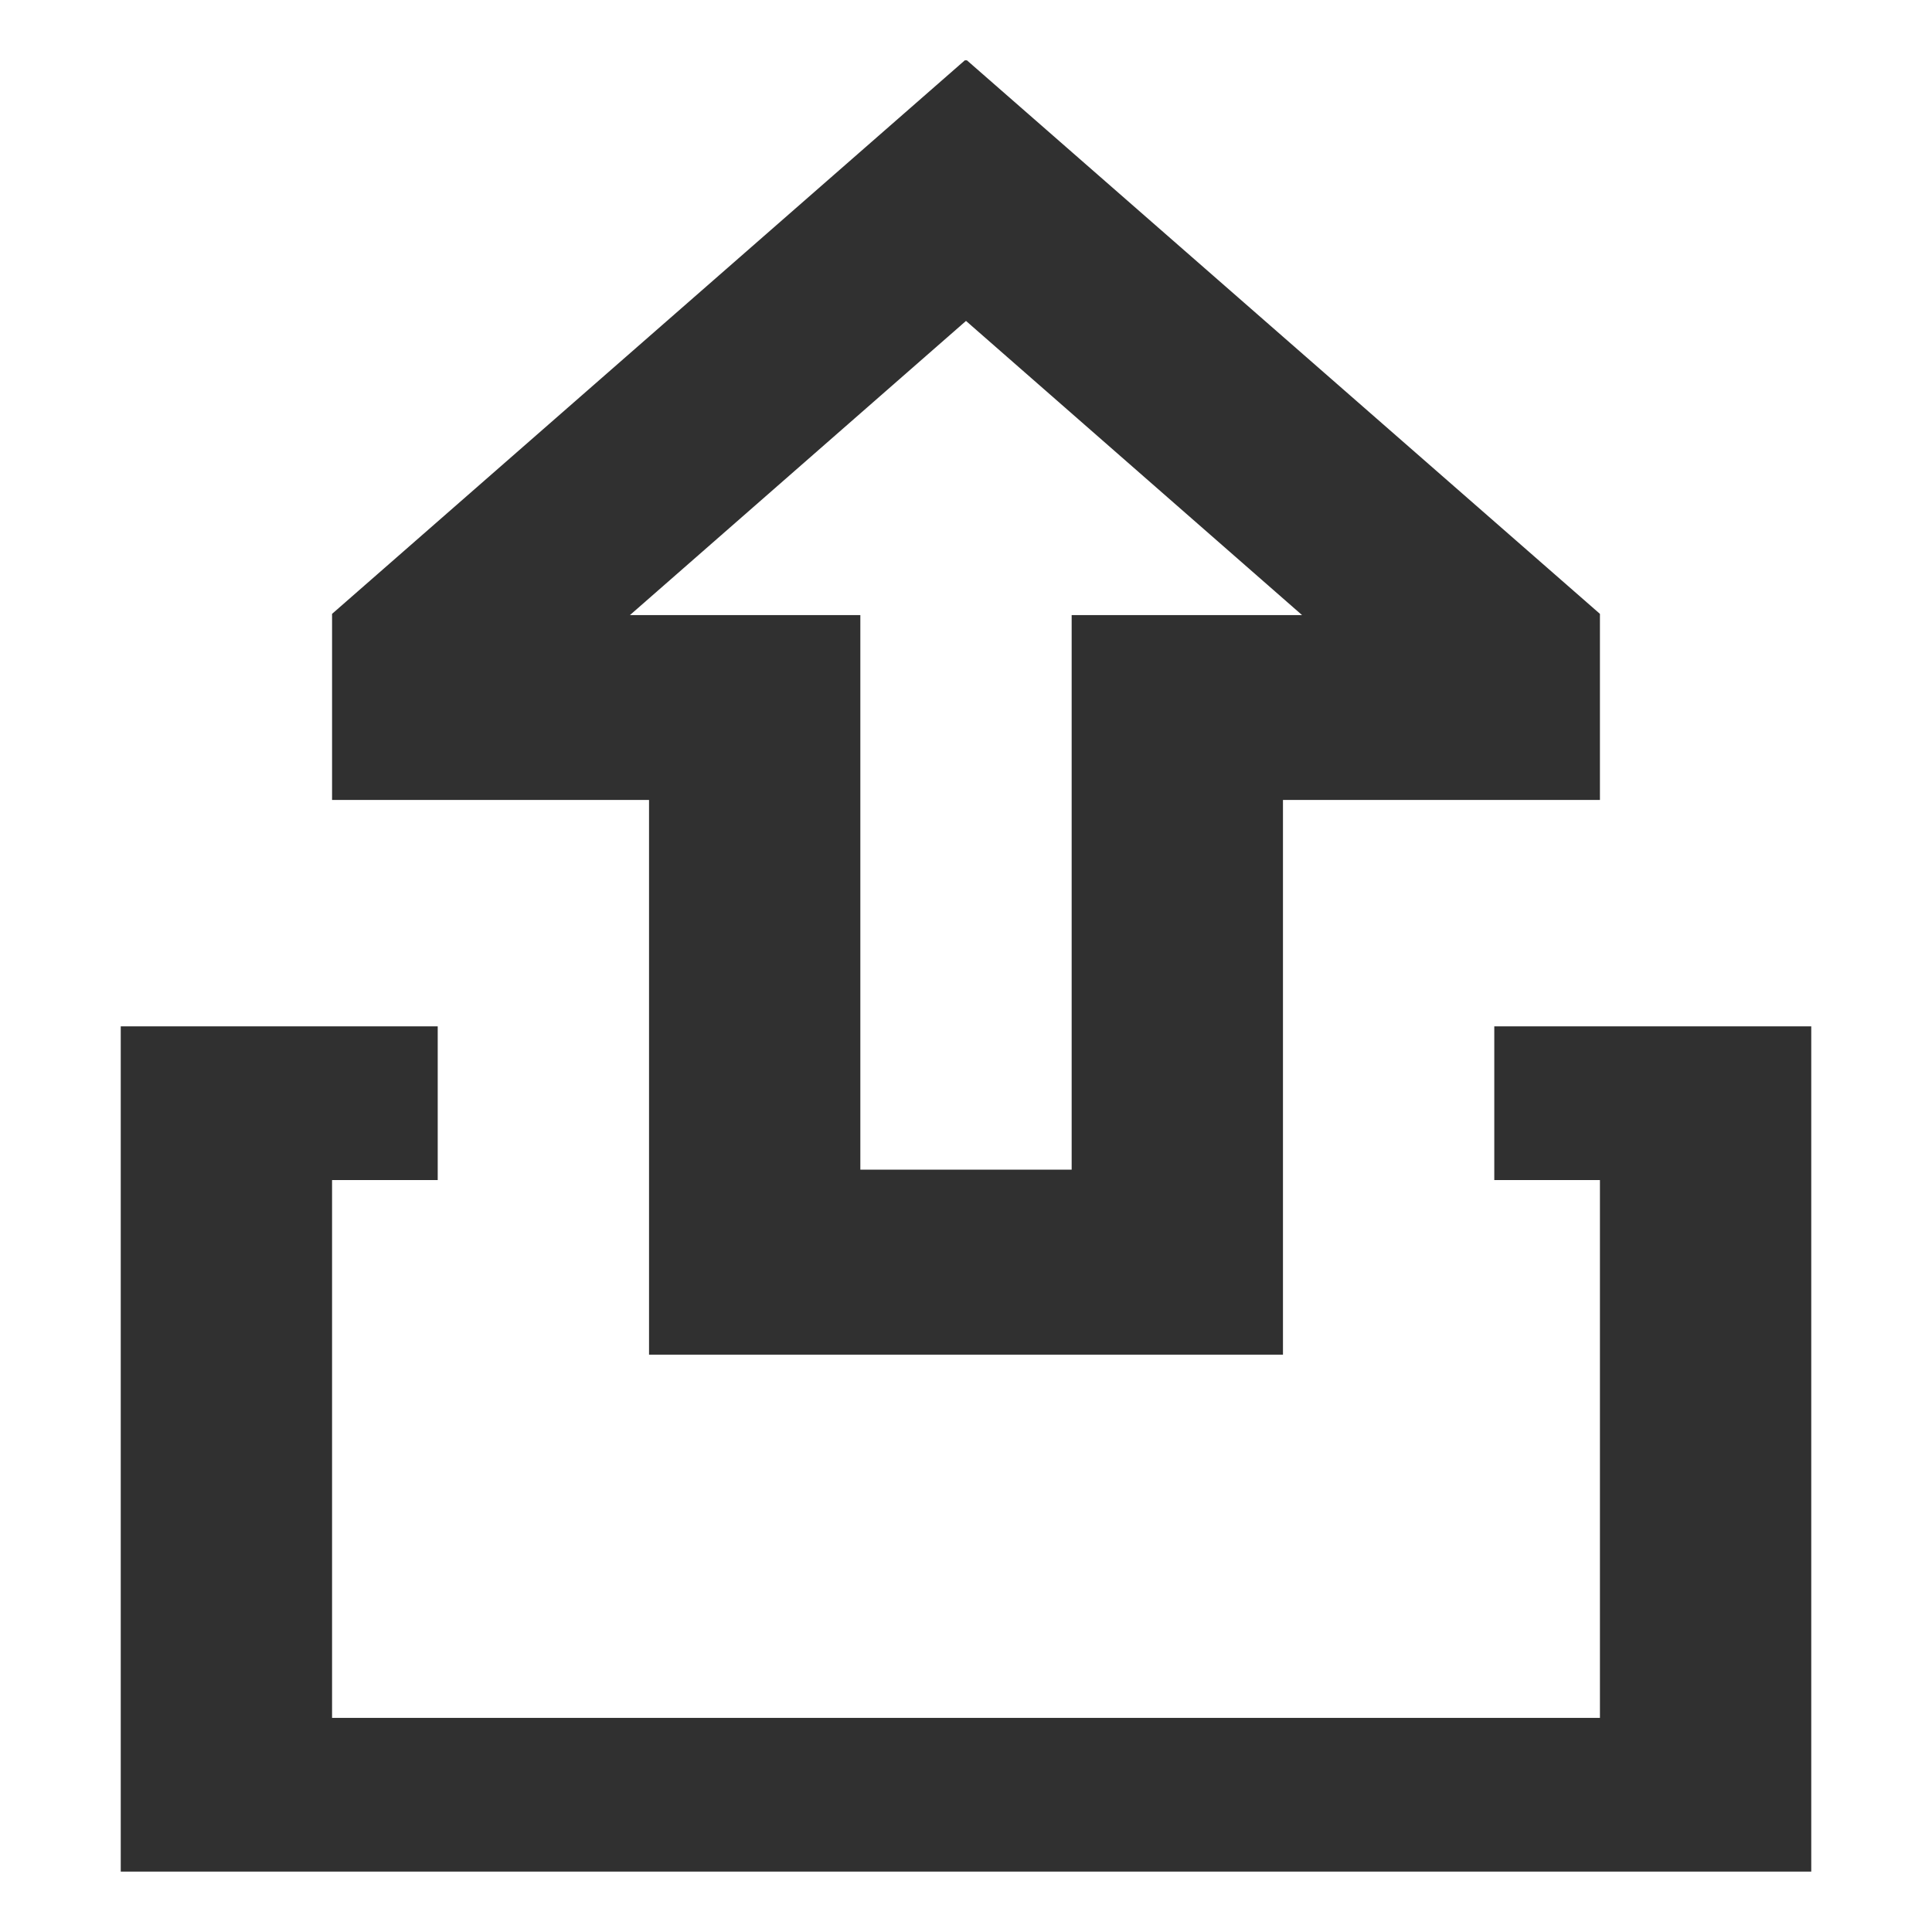
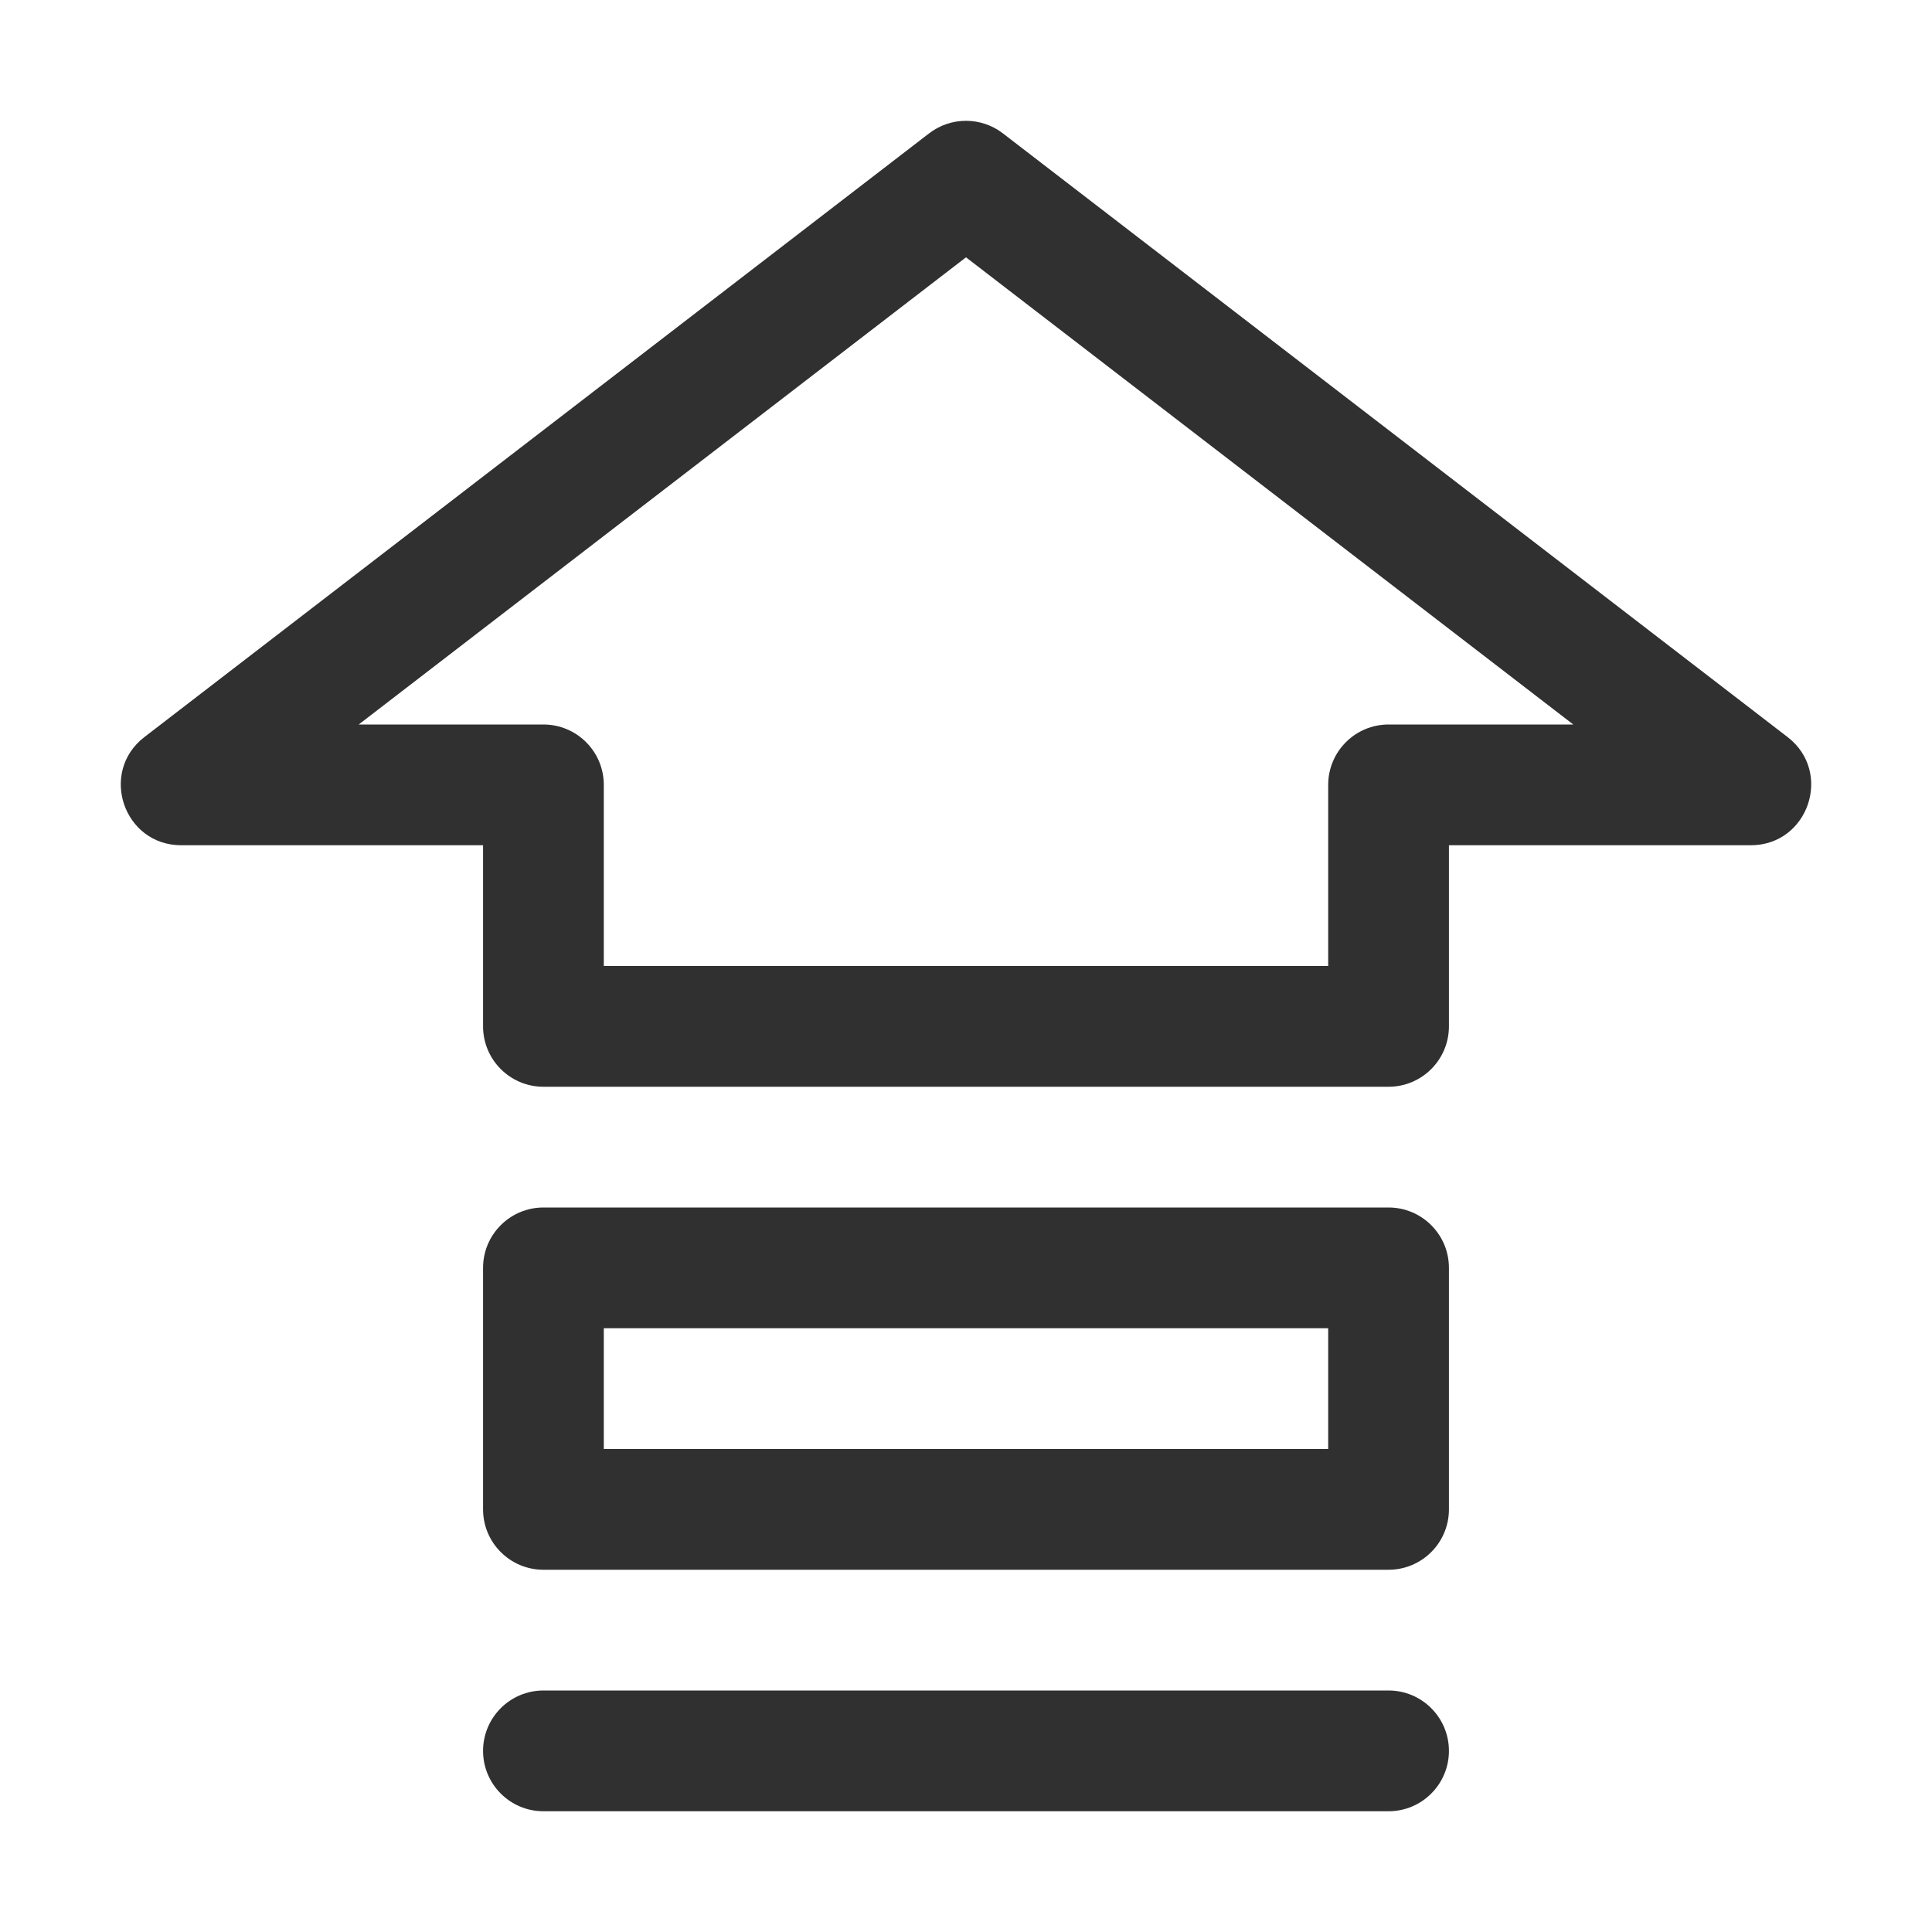
<svg xmlns="http://www.w3.org/2000/svg" viewBox="0 0 16 16" version="1.1" id="svg6">
  <defs id="defs3051">
    <style type="text/css" id="current-color-scheme">
      .ColorScheme-Text {
        color:#4d4d4d;
      }
      </style>
  </defs>
-   <g id="g829" transform="translate(0,-0.1561955)">
-     <path style="color:#000000;clip-rule:nonzero;display:inline;overflow:visible;visibility:visible;opacity:1;isolation:auto;mix-blend-mode:normal;color-interpolation:sRGB;color-interpolation-filters:linearRGB;solid-color:#000000;solid-opacity:1;fill:#303030;fill-opacity:1;fill-rule:nonzero;stroke:none;stroke-width:1.069;stroke-linecap:butt;stroke-linejoin:miter;stroke-miterlimit:4;stroke-dasharray:none;stroke-dashoffset:0;stroke-opacity:1;color-rendering:auto;image-rendering:auto;shape-rendering:auto;text-rendering:auto;enable-background:accumulate" d="M 7.99,0.656 2.75,5.24 V 5.25 6.781 H 5.375 V 11.375 h 5.25 V 6.781 H 13.25 V 5.25 5.24 L 8.008,0.656 H 8 7.992 Z M 8,2.814 10.783,5.25 H 8.875 v 1.531 3.062 H 7.125 V 6.781 5.25 H 5.217 Z" id="path824" />
-     <path style="color:#000000;clip-rule:nonzero;display:inline;overflow:visible;visibility:visible;opacity:1;isolation:auto;mix-blend-mode:normal;color-interpolation:sRGB;color-interpolation-filters:linearRGB;solid-color:#000000;solid-opacity:1;fill:#303030;fill-opacity:1;fill-rule:nonzero;stroke:none;stroke-width:1.069;stroke-linecap:butt;stroke-linejoin:miter;stroke-miterlimit:4;stroke-dasharray:none;stroke-dashoffset:0;stroke-opacity:1;color-rendering:auto;image-rendering:auto;shape-rendering:auto;text-rendering:auto;enable-background:accumulate" d="M 1,8.656 V 9.929 15.656 H 15 V 9.929 8.656 h -1.75 -0.875 v 1.273 h 0.875 V 14.383 H 2.75 V 9.929 H 3.625 V 8.656 H 2.75 Z" id="folderGlyph" />
+   <g transform="matrix(-0.9998604,0,0,-1,15.99986,16)" id="folder-download-symbolic" style="fill:#303030;fill-rule:nonzero;stroke:none;stroke-width:1">
+     <path id="Combined-Shape" d="m 4.501,2 c -0.276,0 -0.5,-0.224 -0.5,-0.5 0,-0.276 0.224,-0.5 0.5,-0.5 h 7 c 0.276,0 0.5,0.224 0.5,0.5 0,0.276 -0.224,0.5 -0.5,0.5 z m 0,1 h 7 c 0.276,0 0.5,0.224 0.5,0.5 v 2 c 0,0.276 -0.224,0.5 -0.5,0.5 H 4.501 c -0.276,0 -0.5,-0.224 -0.5,-0.5 v -2 c 0,-0.276 0.224,-0.5 0.5,-0.5 z m 0.5,2 H 11.001 V 4 H 5.001 Z m -1,2.5 c 0,-0.276 0.224,-0.5 0.5,-0.5 h 7 c 0.276,0 0.5,0.224 0.5,0.5 V 9 h 2.5 c 0.477,0 0.683,0.605 0.305,0.896 l -6.5,5 c -0.18,0.138 -0.43,0.138 -0.61,0 l -6.5,-5 C 0.818,9.605 1.024,9 1.501,9 h 2.5 z m 1,2 c 0,0.276 -0.224,0.5 -0.5,0.5 H 2.971 L 8.001,13.869 13.031,10 h -1.53 c -0.276,0 -0.5,-0.224 -0.5,-0.5 V 8 H 5.001 Z" />
  </g>
</svg>
